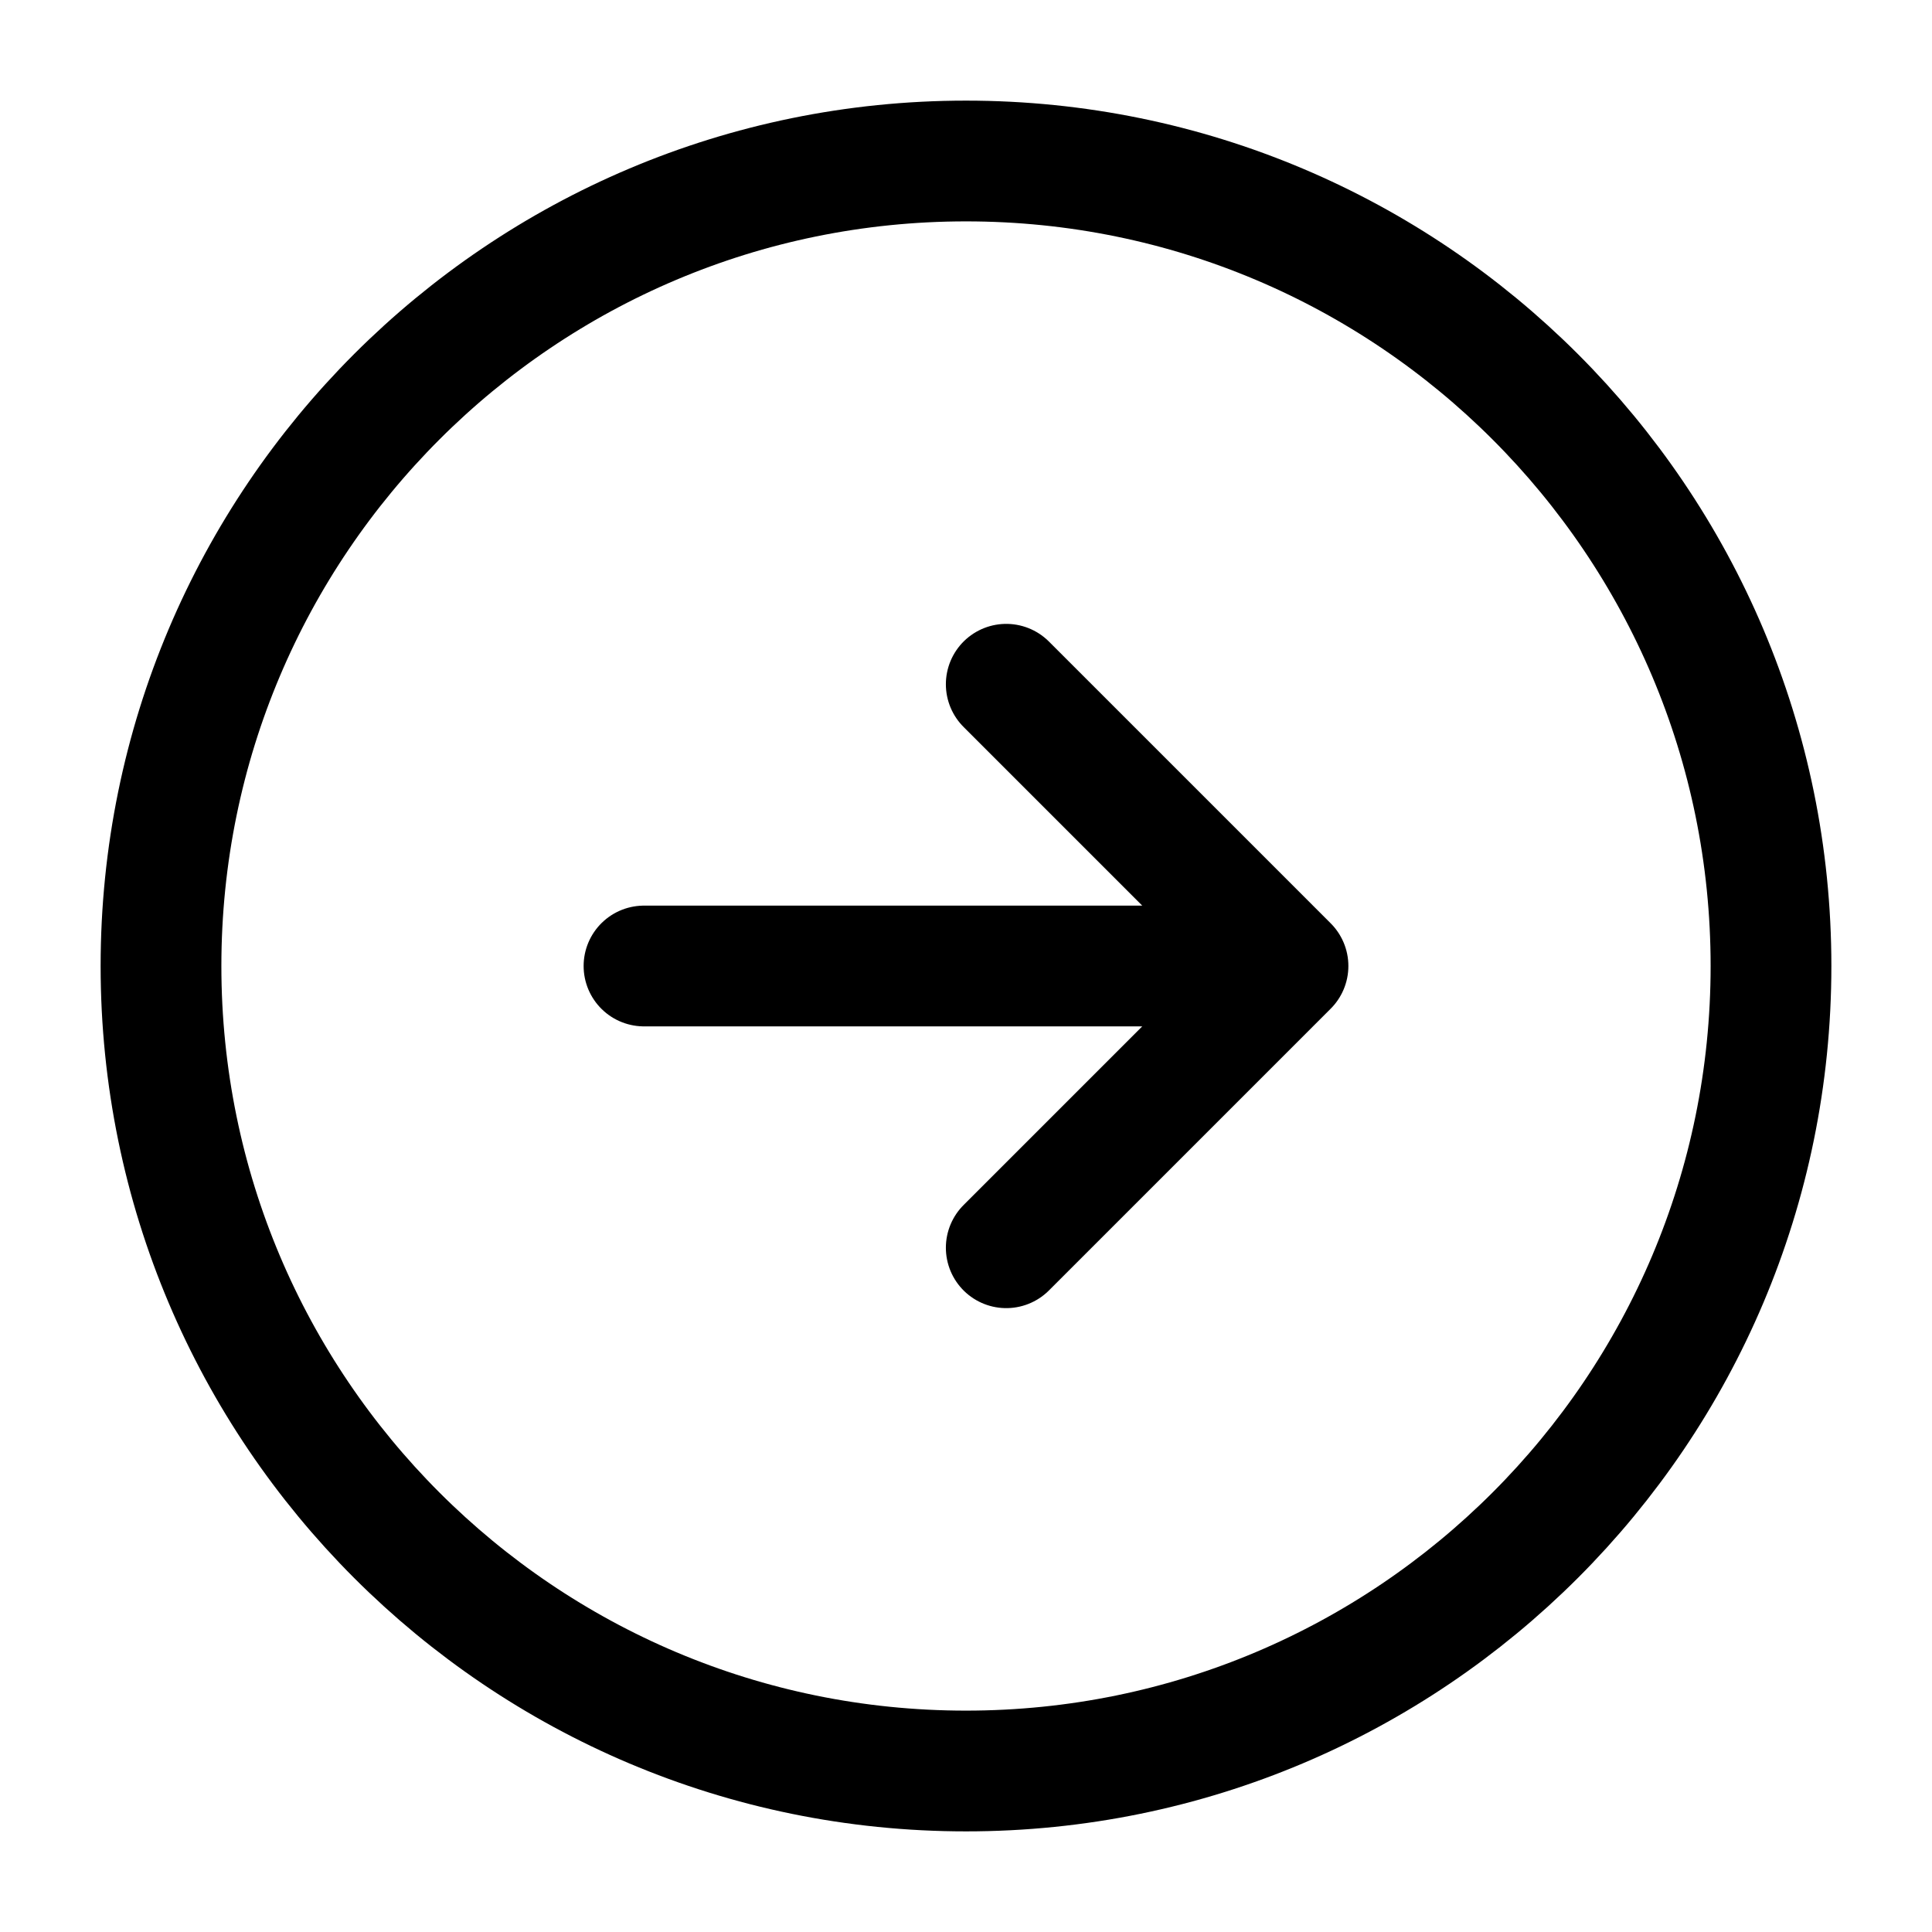
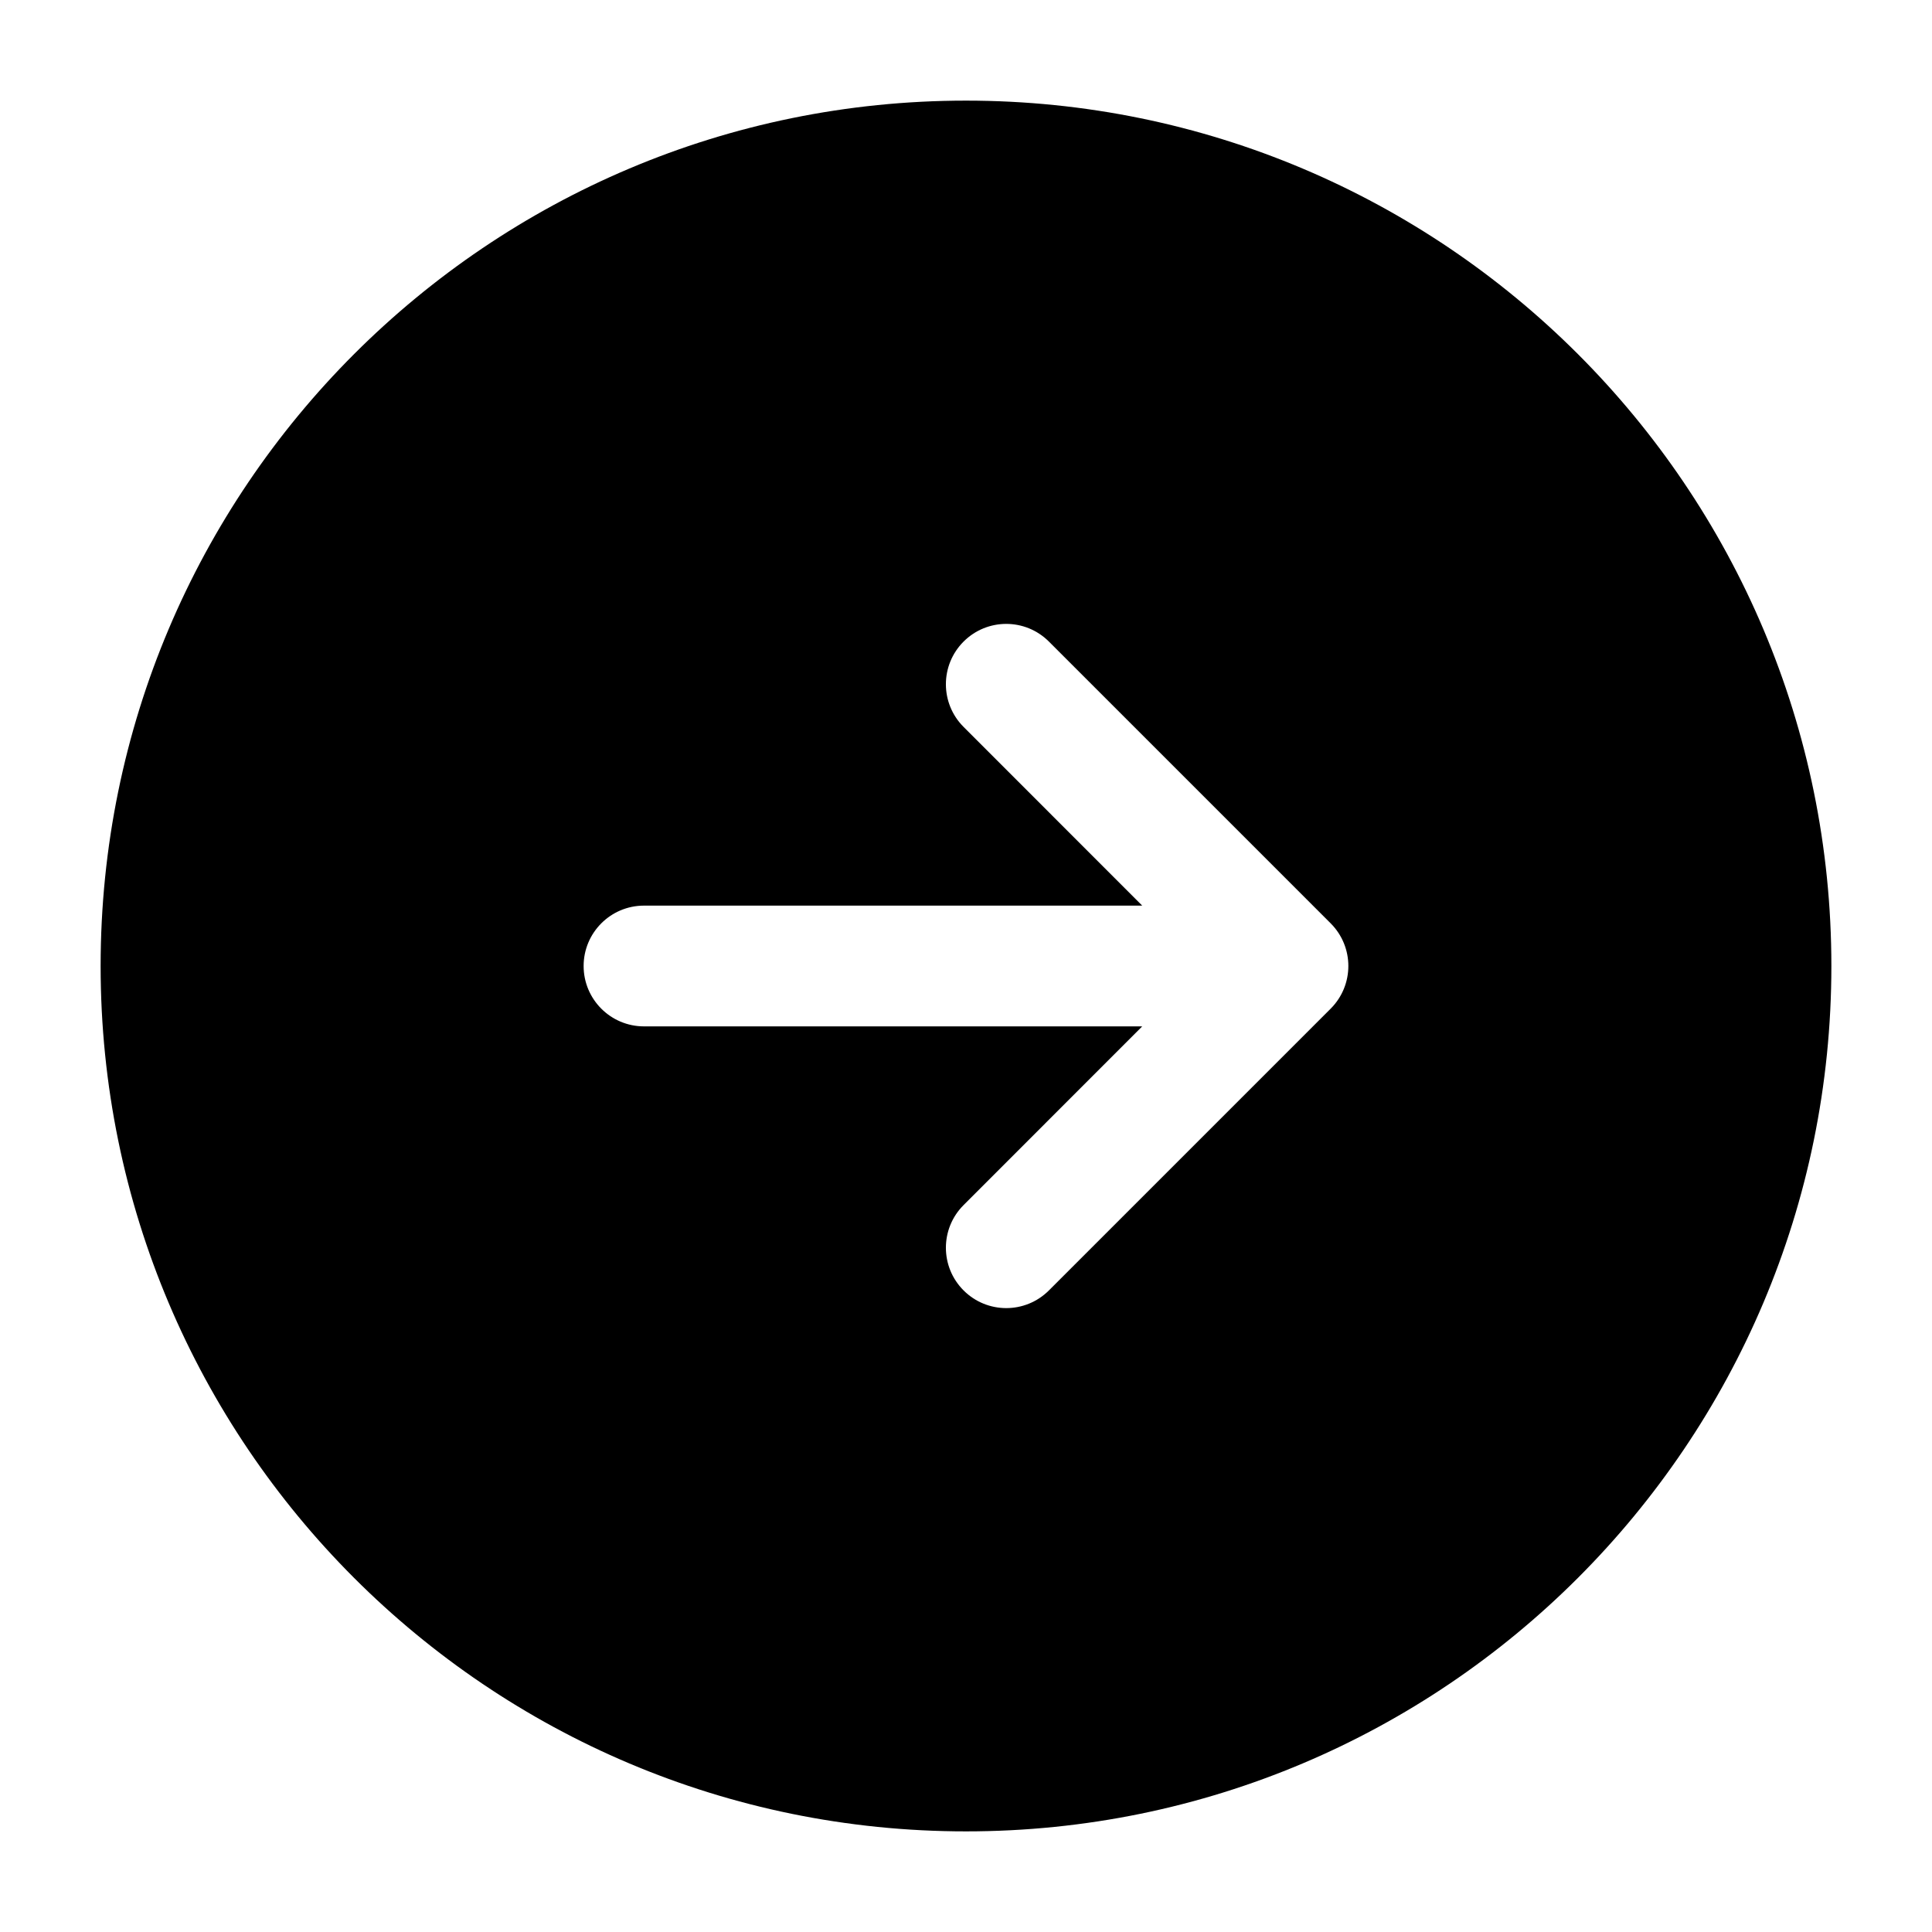
- <svg xmlns="http://www.w3.org/2000/svg" width="24" height="24" stroke-width="1.5" viewBox="0 0 24 24" fill="none">
-   <path d="M8 12H16M16 12L12.5 8.5M16 12L12.5 15.5" stroke="currentColor" stroke-linecap="round" stroke-linejoin="round" />
-   <path d="M12 22C17.523 22 22 17.523 22 12C22 6.477 17.523 2 12 2C6.477 2 2 6.477 2 12C2 17.523 6.477 22 12 22Z" stroke="currentColor" stroke-linecap="round" stroke-linejoin="round" />
+ <svg xmlns="http://www.w3.org/2000/svg" width="24" height="24" viewBox="0 0 24 24" fill="none">
+   <path fill-rule="evenodd" clip-rule="evenodd" d="M12 1.25C6.063 1.25 1.25 6.063 1.25 12C1.25 17.937 6.063 22.75 12 22.75C17.937 22.75 22.75 17.937 22.75 12C22.75 6.063 17.937 1.25 12 1.25ZM13.03 7.97L16.53 11.47C16.823 11.763 16.823 12.237 16.53 12.53L13.03 16.03C12.737 16.323 12.263 16.323 11.97 16.03C11.677 15.737 11.677 15.263 11.97 14.97L14.189 12.75H8C7.586 12.75 7.25 12.414 7.25 12C7.25 11.586 7.586 11.25 8 11.25H14.189L11.97 9.03C11.677 8.737 11.677 8.263 11.97 7.97C12.263 7.677 12.737 7.677 13.03 7.97Z" fill="currentColor" />
</svg>
